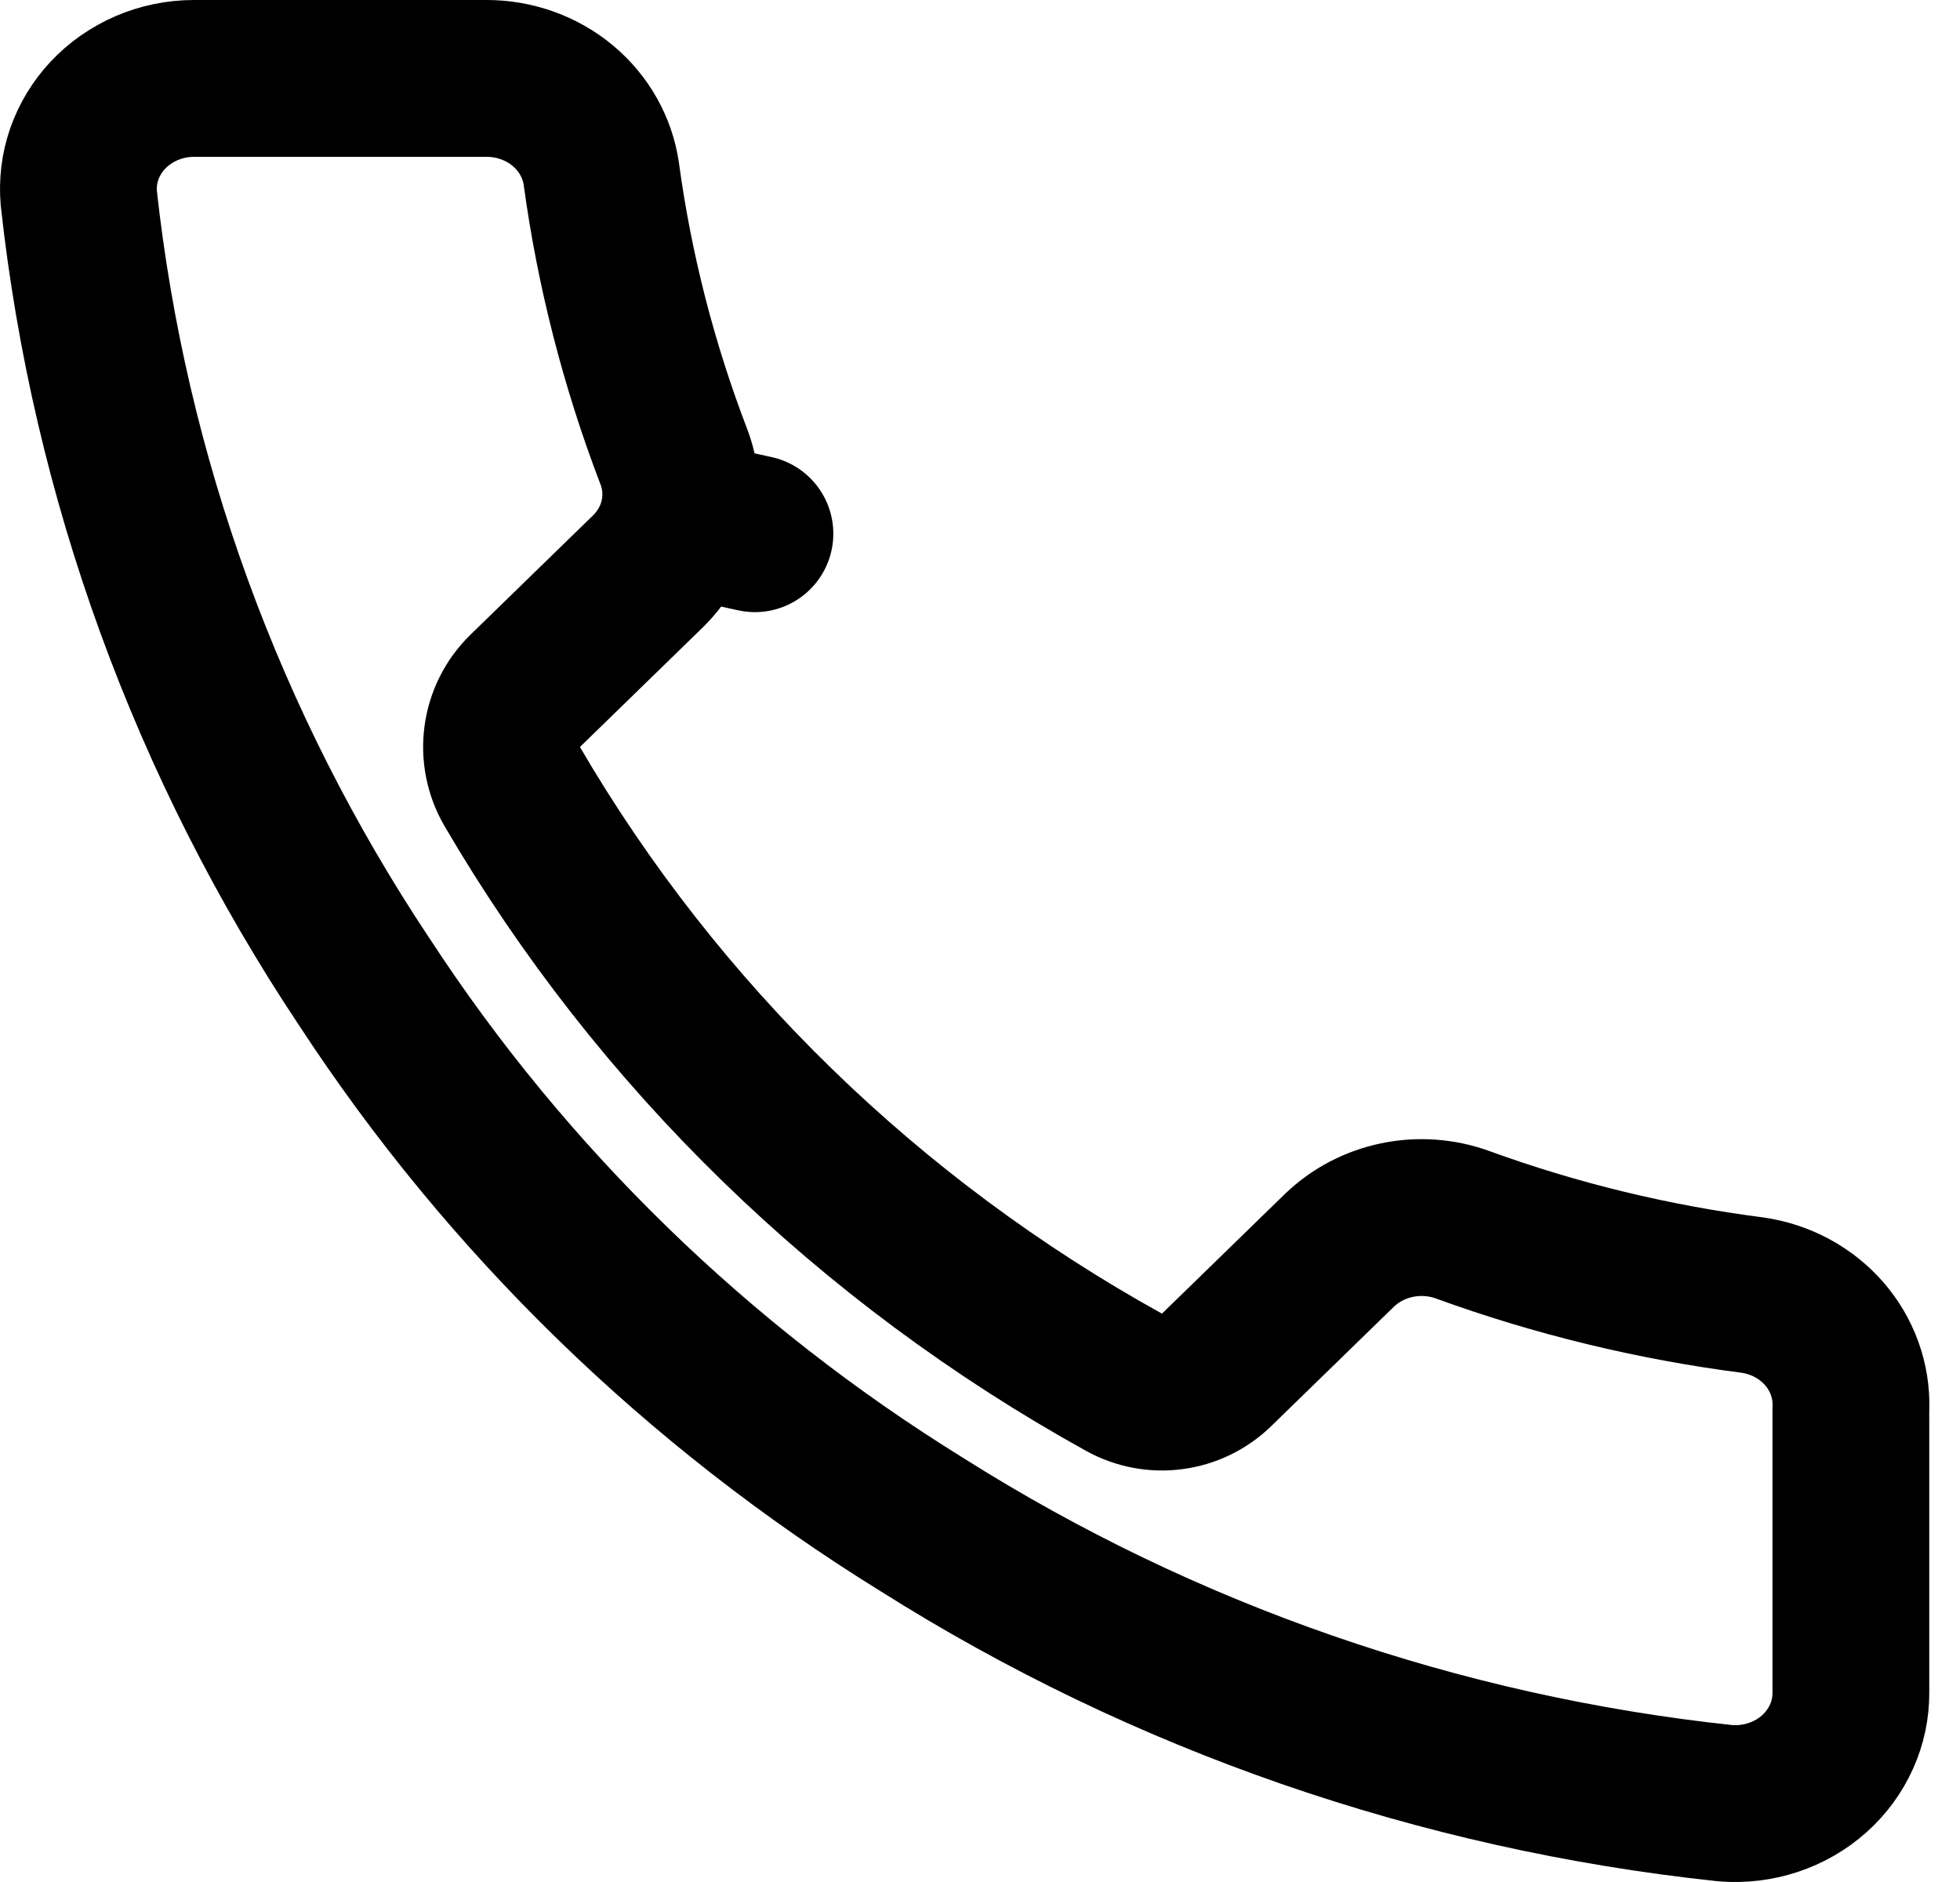
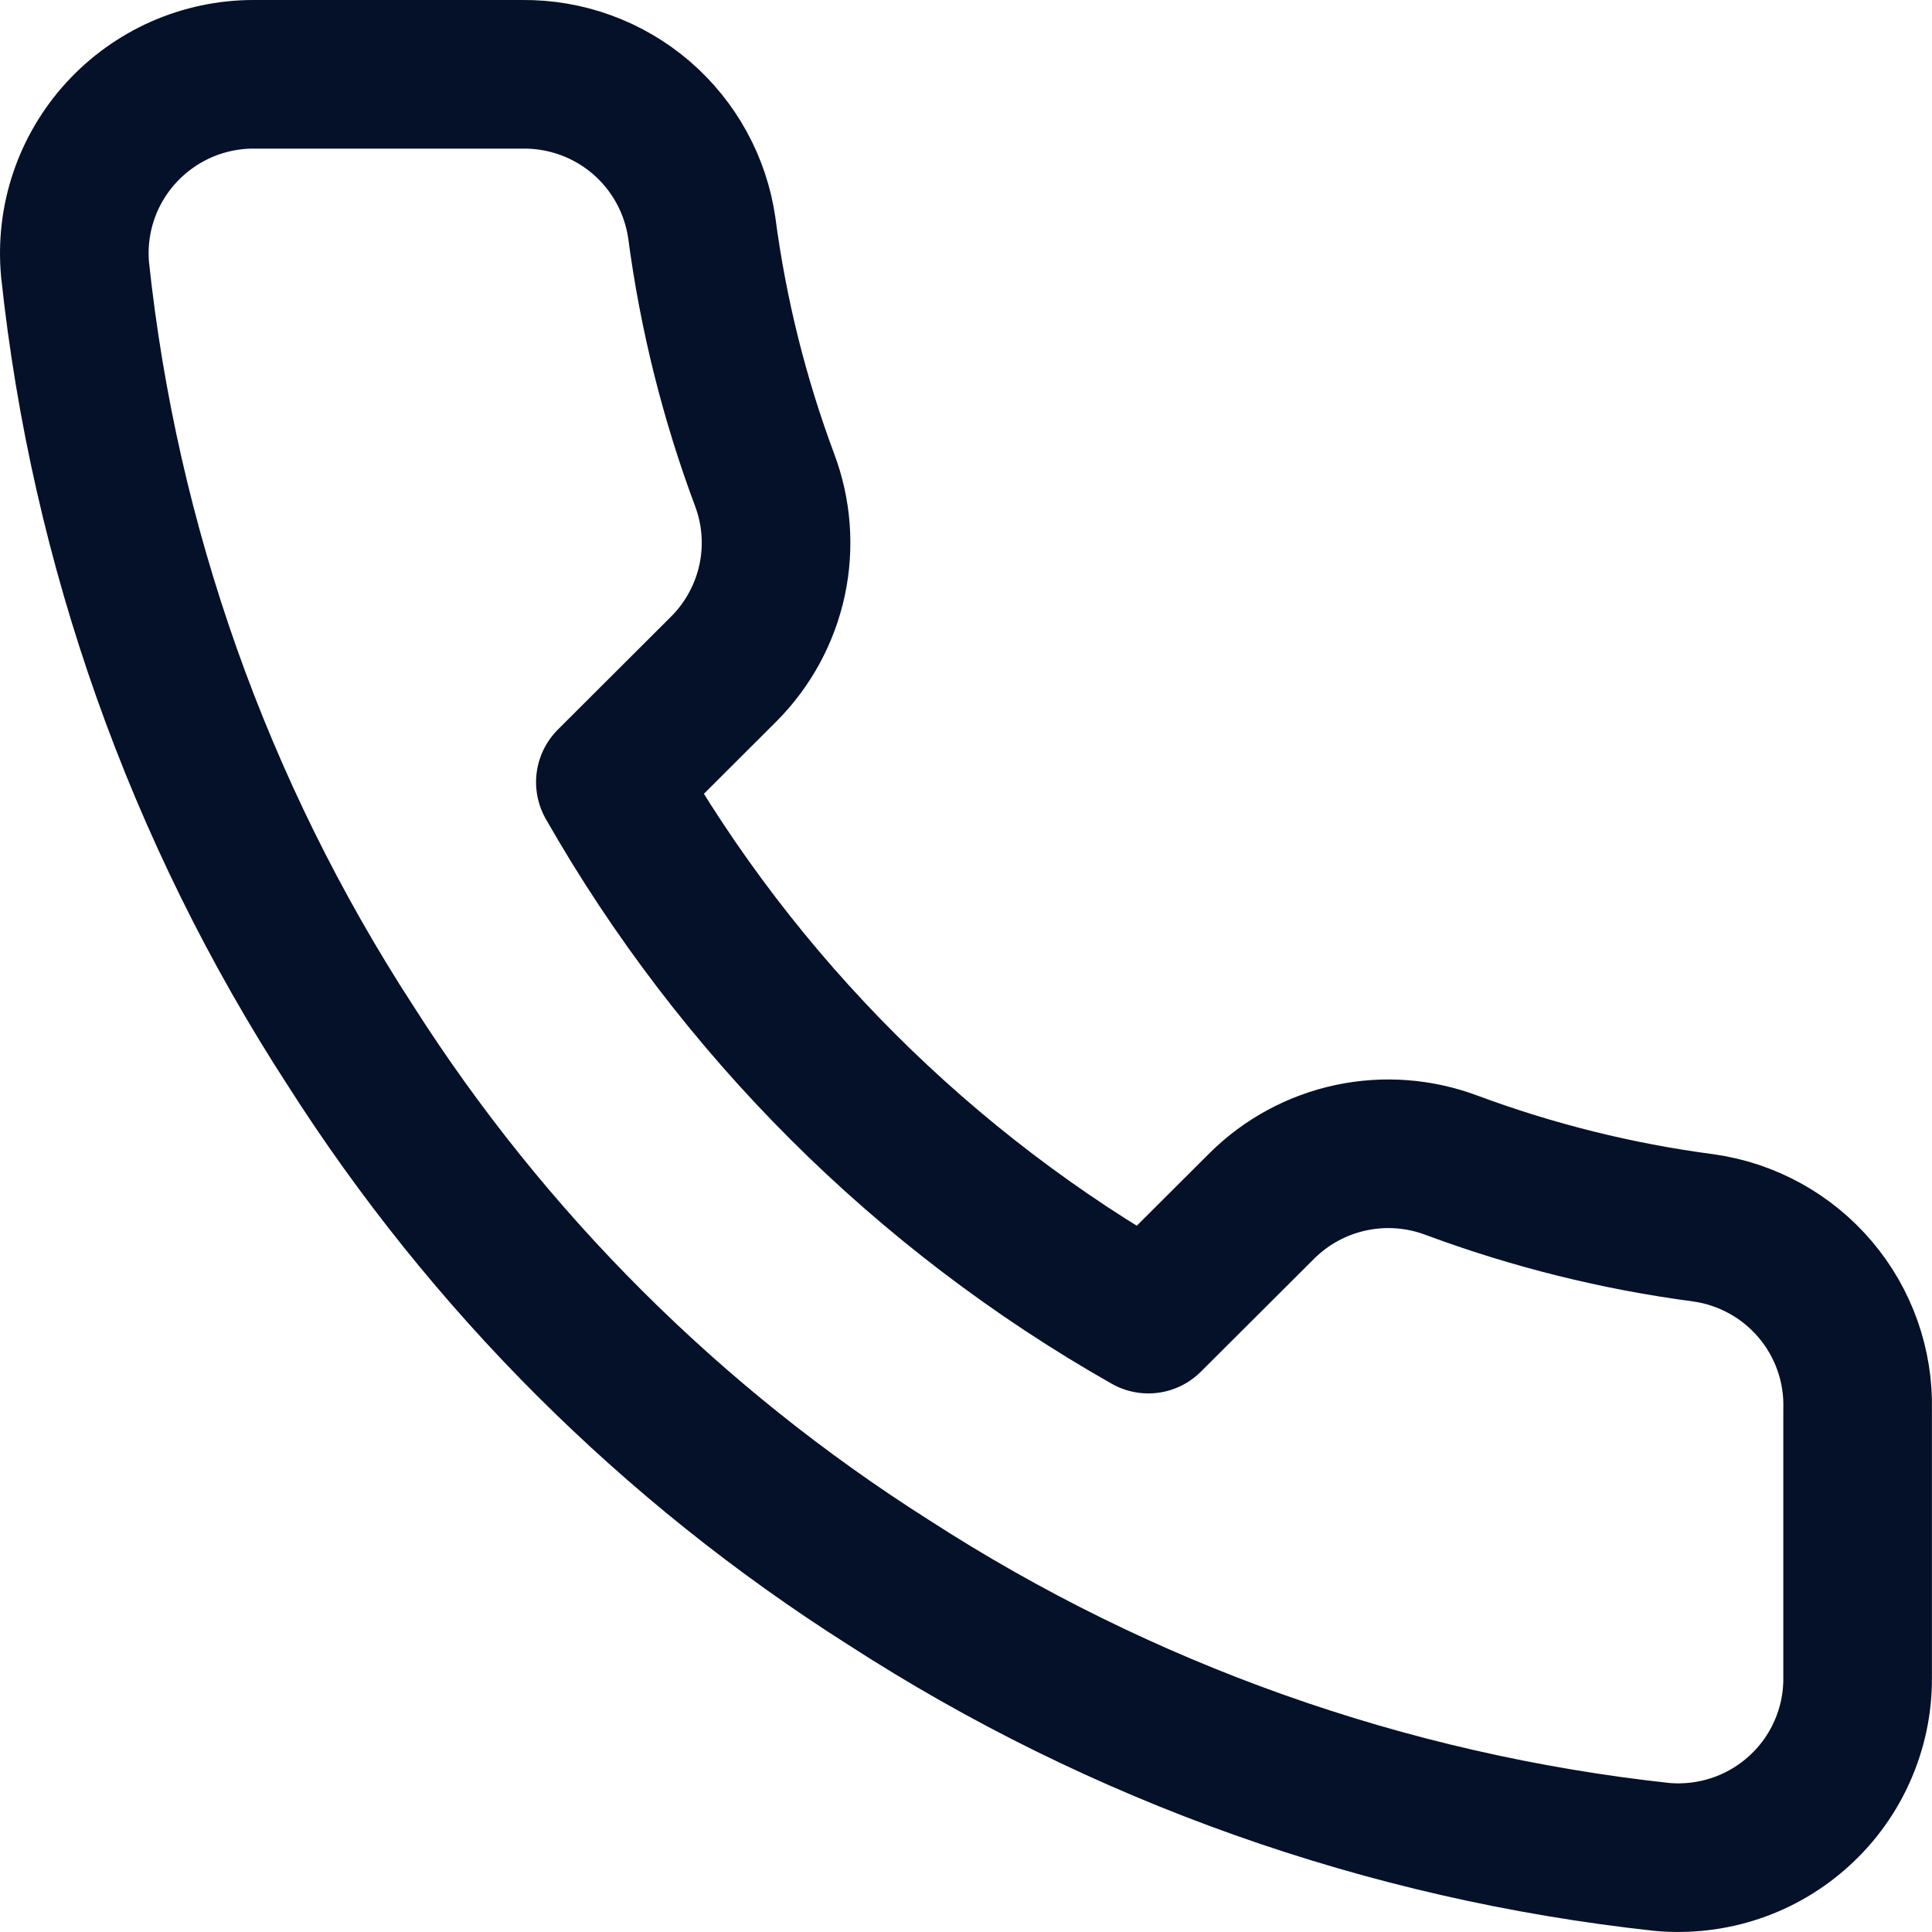
- <svg xmlns="http://www.w3.org/2000/svg" width="25" height="24" viewBox="0 0 25 24" fill="none">
-   <path id="Vector" d="M23.609 17.943C23.608 17.952 23.608 17.96 23.608 17.969L23.608 21.582L23.608 21.586C23.609 21.778 23.569 21.969 23.489 22.146C23.409 22.324 23.291 22.486 23.141 22.62C22.99 22.755 22.811 22.858 22.614 22.923C22.419 22.987 22.212 23.012 22.006 22.995C18.354 22.607 14.847 21.391 11.767 19.447L11.767 19.447L11.759 19.442C8.892 17.67 6.465 15.306 4.646 12.52L4.646 12.52L4.641 12.513C2.64 9.506 1.395 6.085 1.005 2.526C0.989 2.338 1.012 2.147 1.074 1.967C1.138 1.784 1.24 1.614 1.376 1.469C1.513 1.323 1.681 1.206 1.87 1.124C2.059 1.043 2.264 1 2.473 1H6.184V1L6.194 1C6.559 0.997 6.91 1.123 7.18 1.349C7.449 1.574 7.62 1.882 7.669 2.211C7.836 3.442 8.146 4.651 8.591 5.814L8.592 5.816C8.688 6.064 8.709 6.333 8.652 6.592L9.629 6.806L8.652 6.592C8.596 6.849 8.464 7.089 8.269 7.282L6.699 8.81C6.37 9.13 6.302 9.634 6.534 10.031C8.387 13.204 11.084 15.827 14.337 17.627C14.723 17.841 15.203 17.776 15.518 17.469L17.086 15.943C17.087 15.943 17.087 15.942 17.088 15.942C17.286 15.751 17.54 15.617 17.82 15.559C18.1 15.501 18.392 15.522 18.66 15.62L18.662 15.621C19.852 16.053 21.089 16.353 22.348 16.515C22.712 16.566 23.038 16.744 23.268 17.008C23.498 17.273 23.617 17.606 23.609 17.943Z" stroke="black" stroke-width="2" stroke-linecap="round" stroke-linejoin="round" />
+ <svg xmlns="http://www.w3.org/2000/svg" width="26" height="26" viewBox="0 0 26 26" fill="none">
+   <path d="M24.999 18.969V22.582C25.001 22.917 24.932 23.249 24.797 23.556C24.663 23.864 24.465 24.14 24.217 24.366C23.97 24.593 23.677 24.766 23.359 24.873C23.041 24.98 22.703 25.02 22.369 24.99C18.655 24.587 15.088 23.321 11.955 21.293C9.039 19.444 6.567 16.977 4.714 14.067C2.675 10.925 1.406 7.348 1.01 3.626C0.98 3.293 1.019 2.957 1.126 2.64C1.233 2.323 1.405 2.032 1.631 1.785C1.857 1.538 2.132 1.341 2.438 1.205C2.745 1.07 3.076 1 3.411 1H7.031C7.617 0.994 8.185 1.201 8.629 1.582C9.073 1.964 9.363 2.493 9.445 3.072C9.598 4.228 9.881 5.363 10.289 6.456C10.452 6.887 10.487 7.355 10.391 7.806C10.294 8.256 10.071 8.669 9.746 8.997L8.214 10.526C9.932 13.541 12.433 16.038 15.454 17.752L16.987 16.223C17.315 15.899 17.729 15.676 18.18 15.58C18.631 15.484 19.101 15.519 19.533 15.681C20.628 16.088 21.765 16.371 22.924 16.524C23.51 16.606 24.045 16.901 24.428 17.352C24.811 17.803 25.014 18.378 24.999 18.969Z" stroke="#041129" stroke-width="2" stroke-linecap="round" stroke-linejoin="round" />
</svg>
